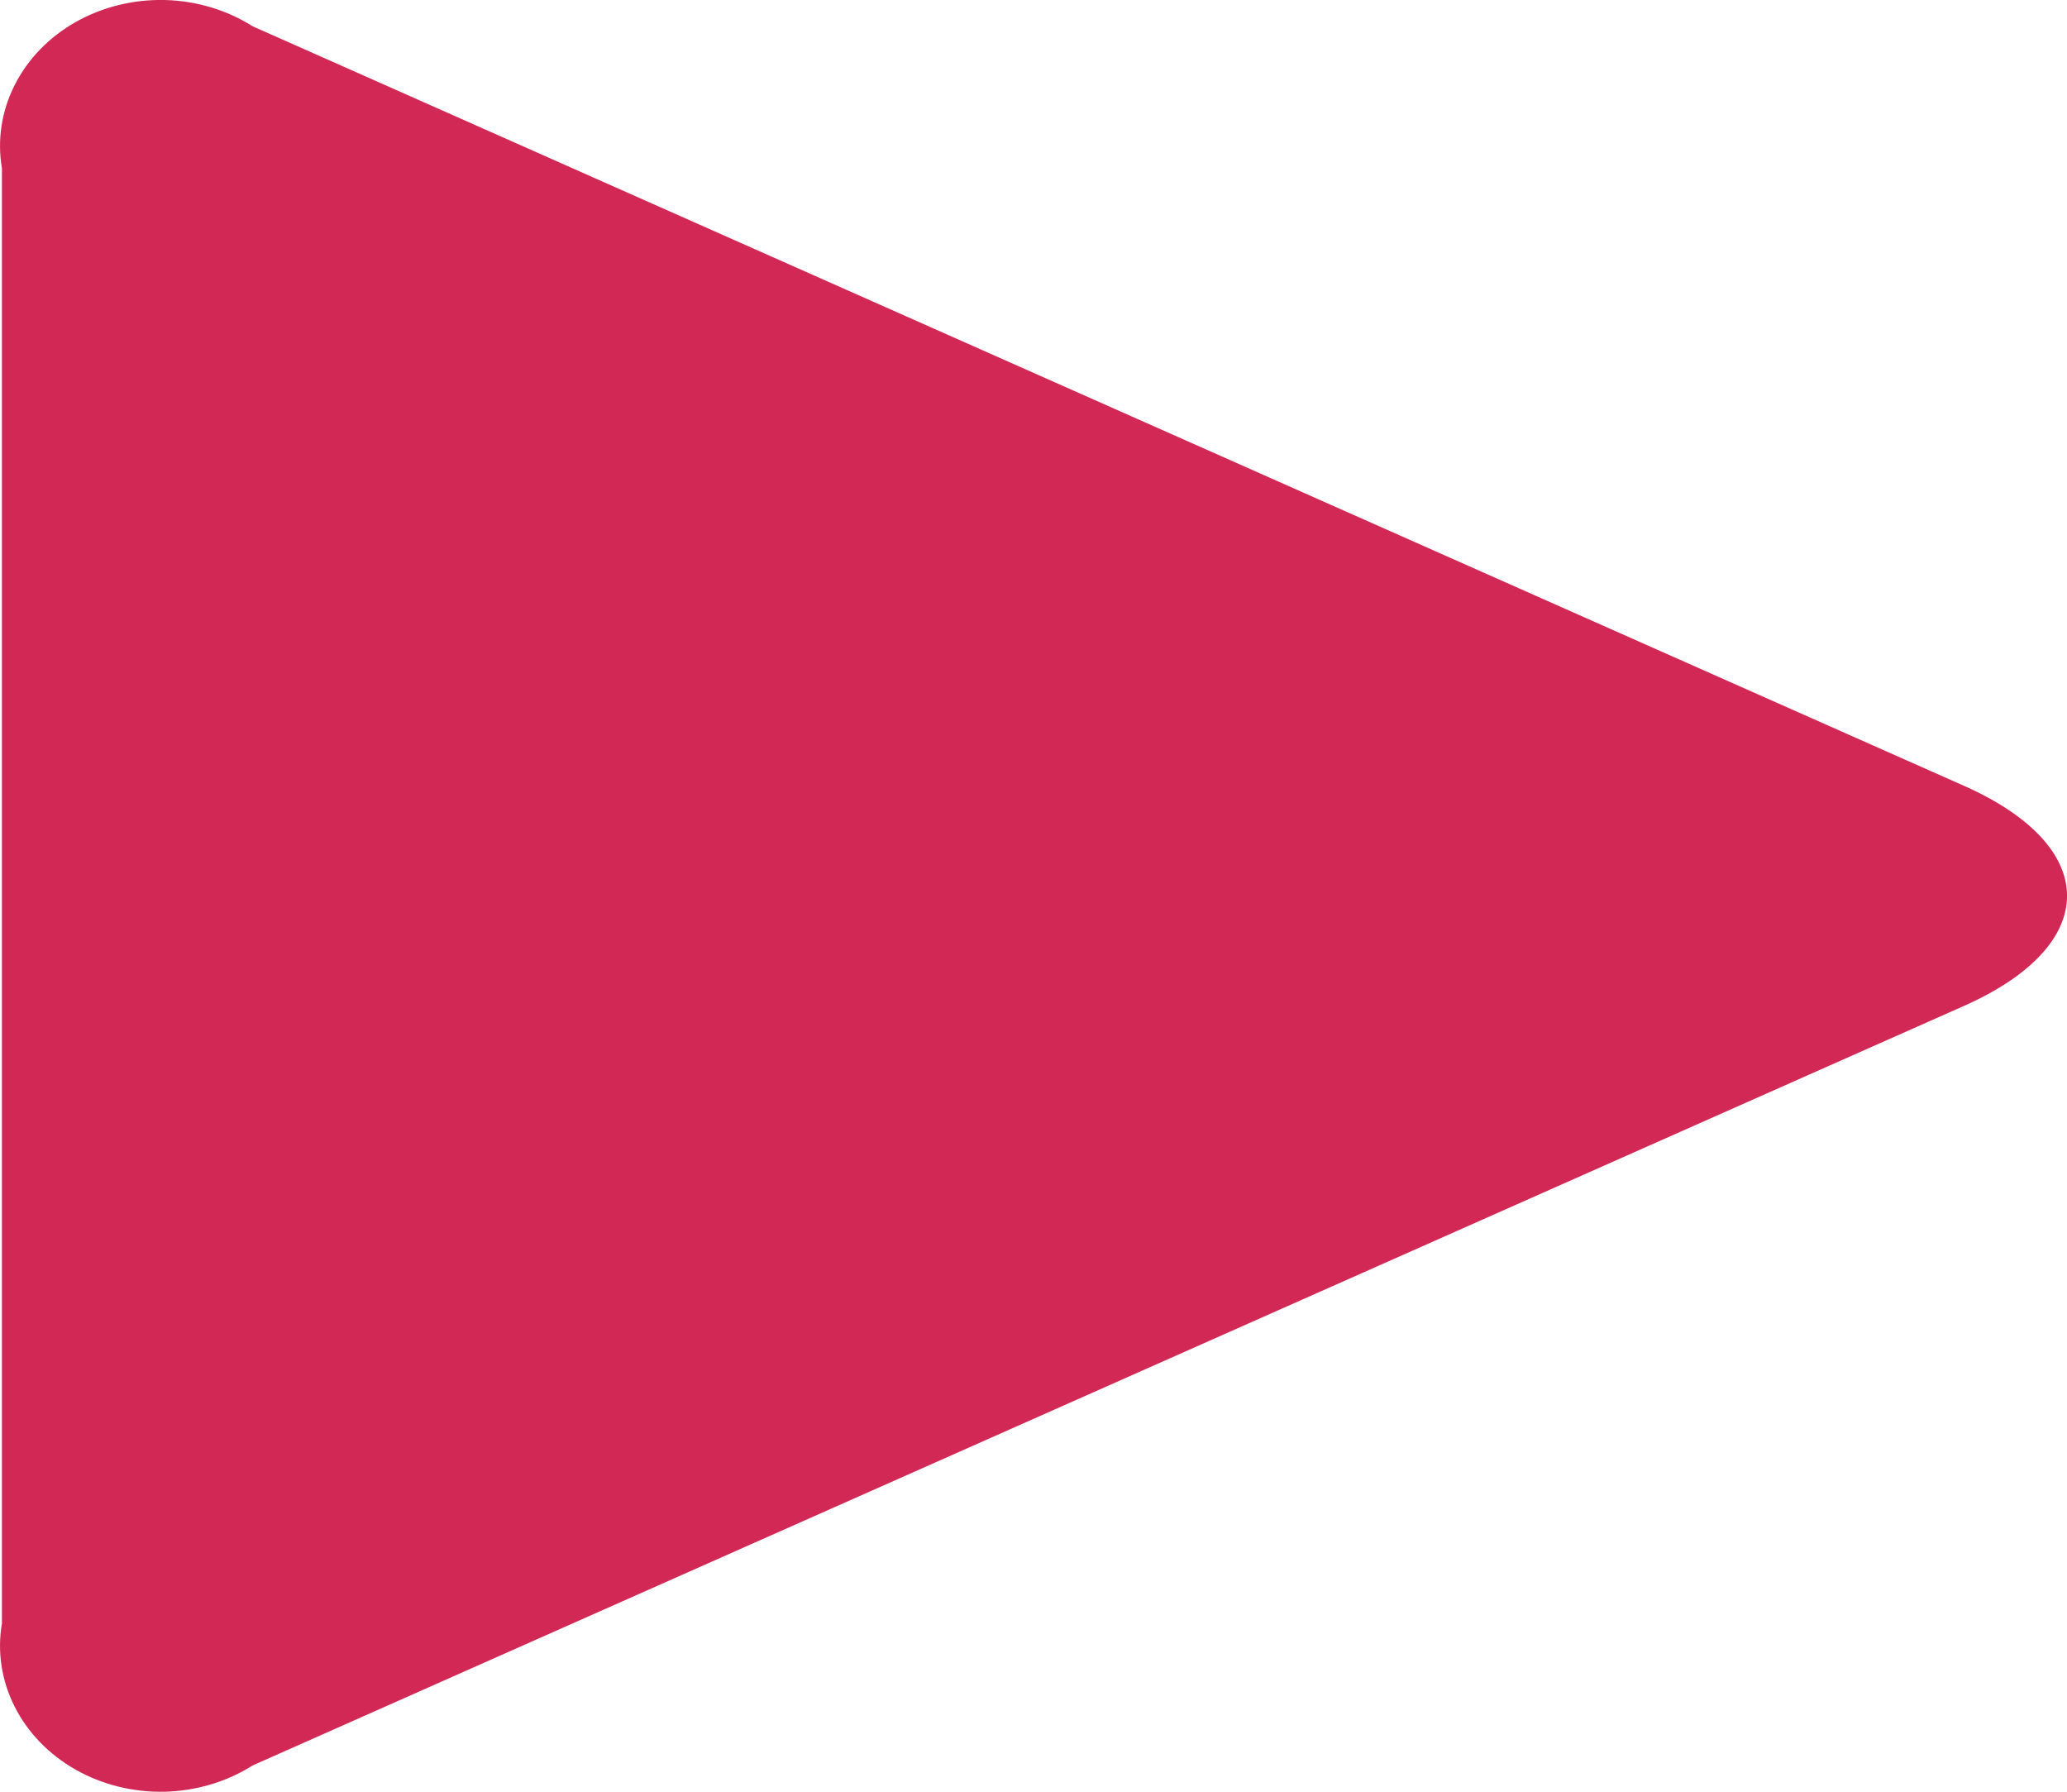
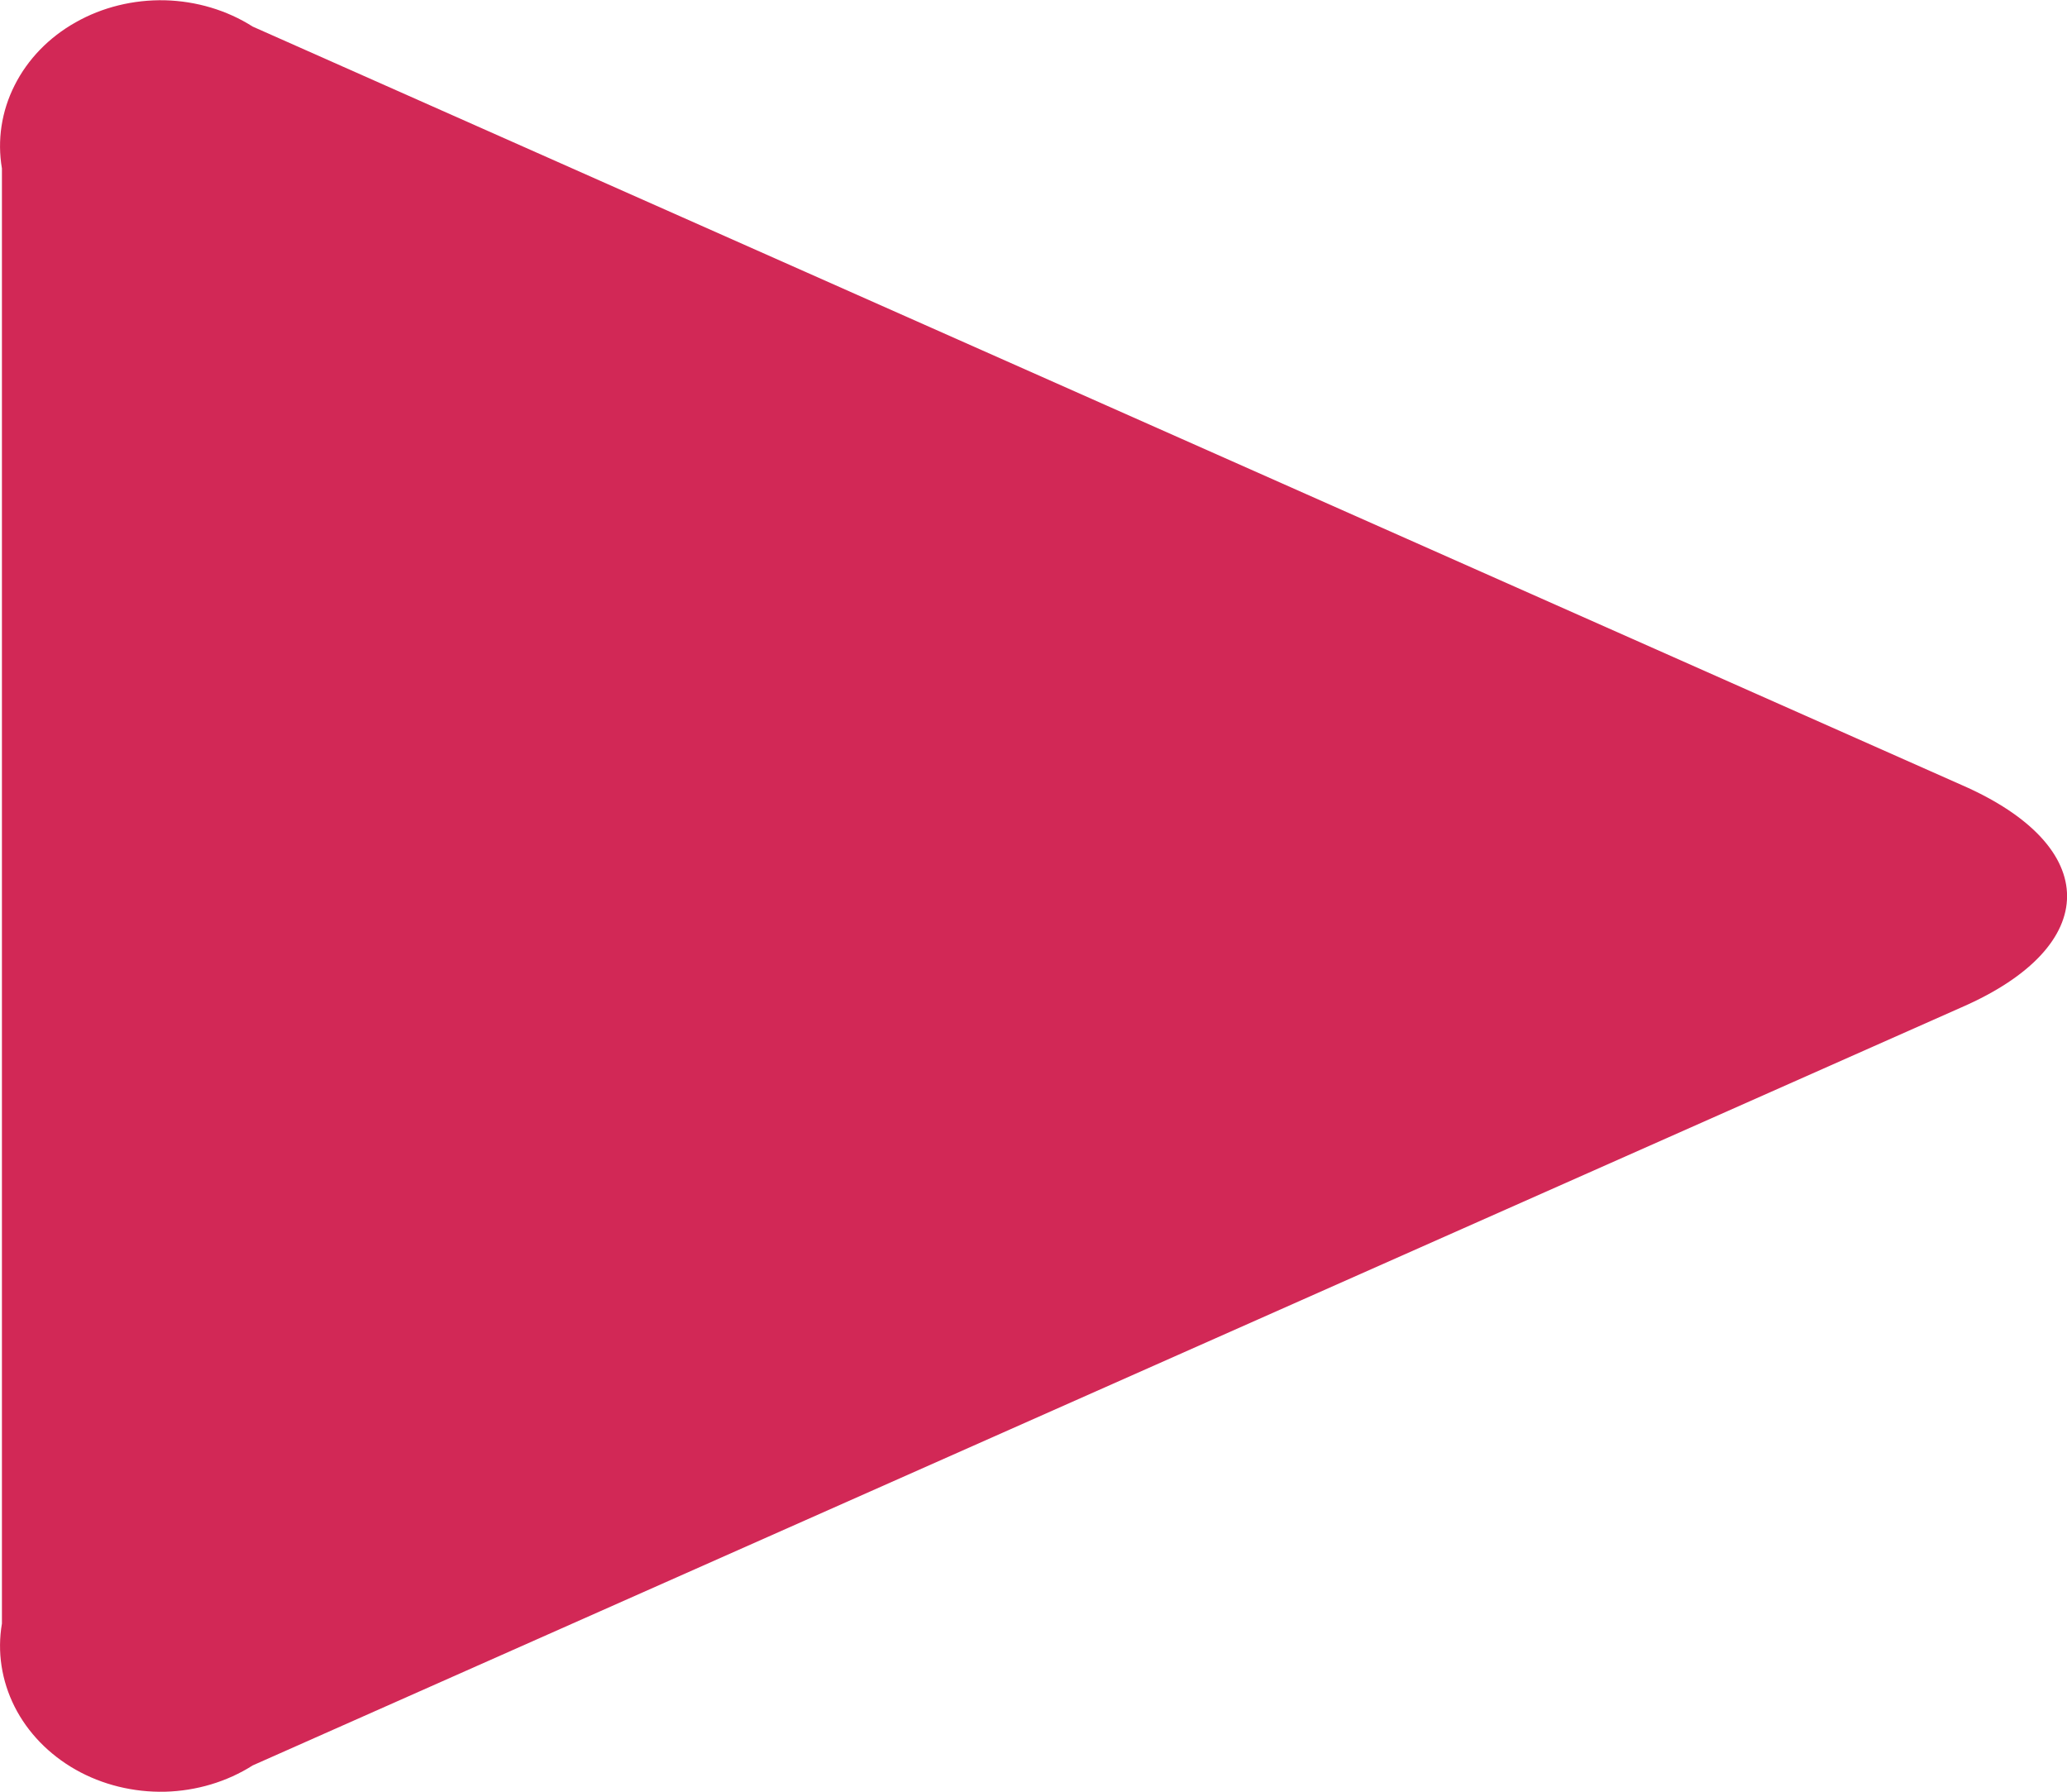
- <svg xmlns="http://www.w3.org/2000/svg" width="15" height="13" viewBox="0 0 15 13" fill="none">
-   <path d="M1.834 12.809C1.646 12.928 1.425 12.994 1.196 13C0.968 13.005 0.743 12.95 0.549 12.84C0.355 12.73 0.201 12.571 0.106 12.382C0.011 12.194 -0.021 11.984 0.014 11.779V1.221C-0.021 1.016 0.011 0.806 0.106 0.618C0.201 0.429 0.355 0.27 0.549 0.16C0.743 0.05 0.968 -0.005 1.196 0C1.425 0.006 1.646 0.072 1.834 0.191L14.233 5.693C15.256 6.138 15.256 6.862 14.233 7.307L1.834 12.809Z" fill="#D22856" />
+ <svg xmlns="http://www.w3.org/2000/svg" fill="none" height="13" viewBox="0 0 15 13" width="15">
+   <path d="m1.834 12.809c-.187.119-.409.185-.637.191-.228.005-.454-.05-.648-.16s-.348-.269-.443-.457c-.095-.189-.127-.398-.092-.603v-10.558c-.035-.205-.003-.415.092-.603.095-.189.249-.348.443-.457.194-.11.419-.165.648-.16.228.006.45.072.637.191l12.4 5.502c1.022.445 1.022 1.169 0 1.614z" fill="#d22856" />
</svg>
